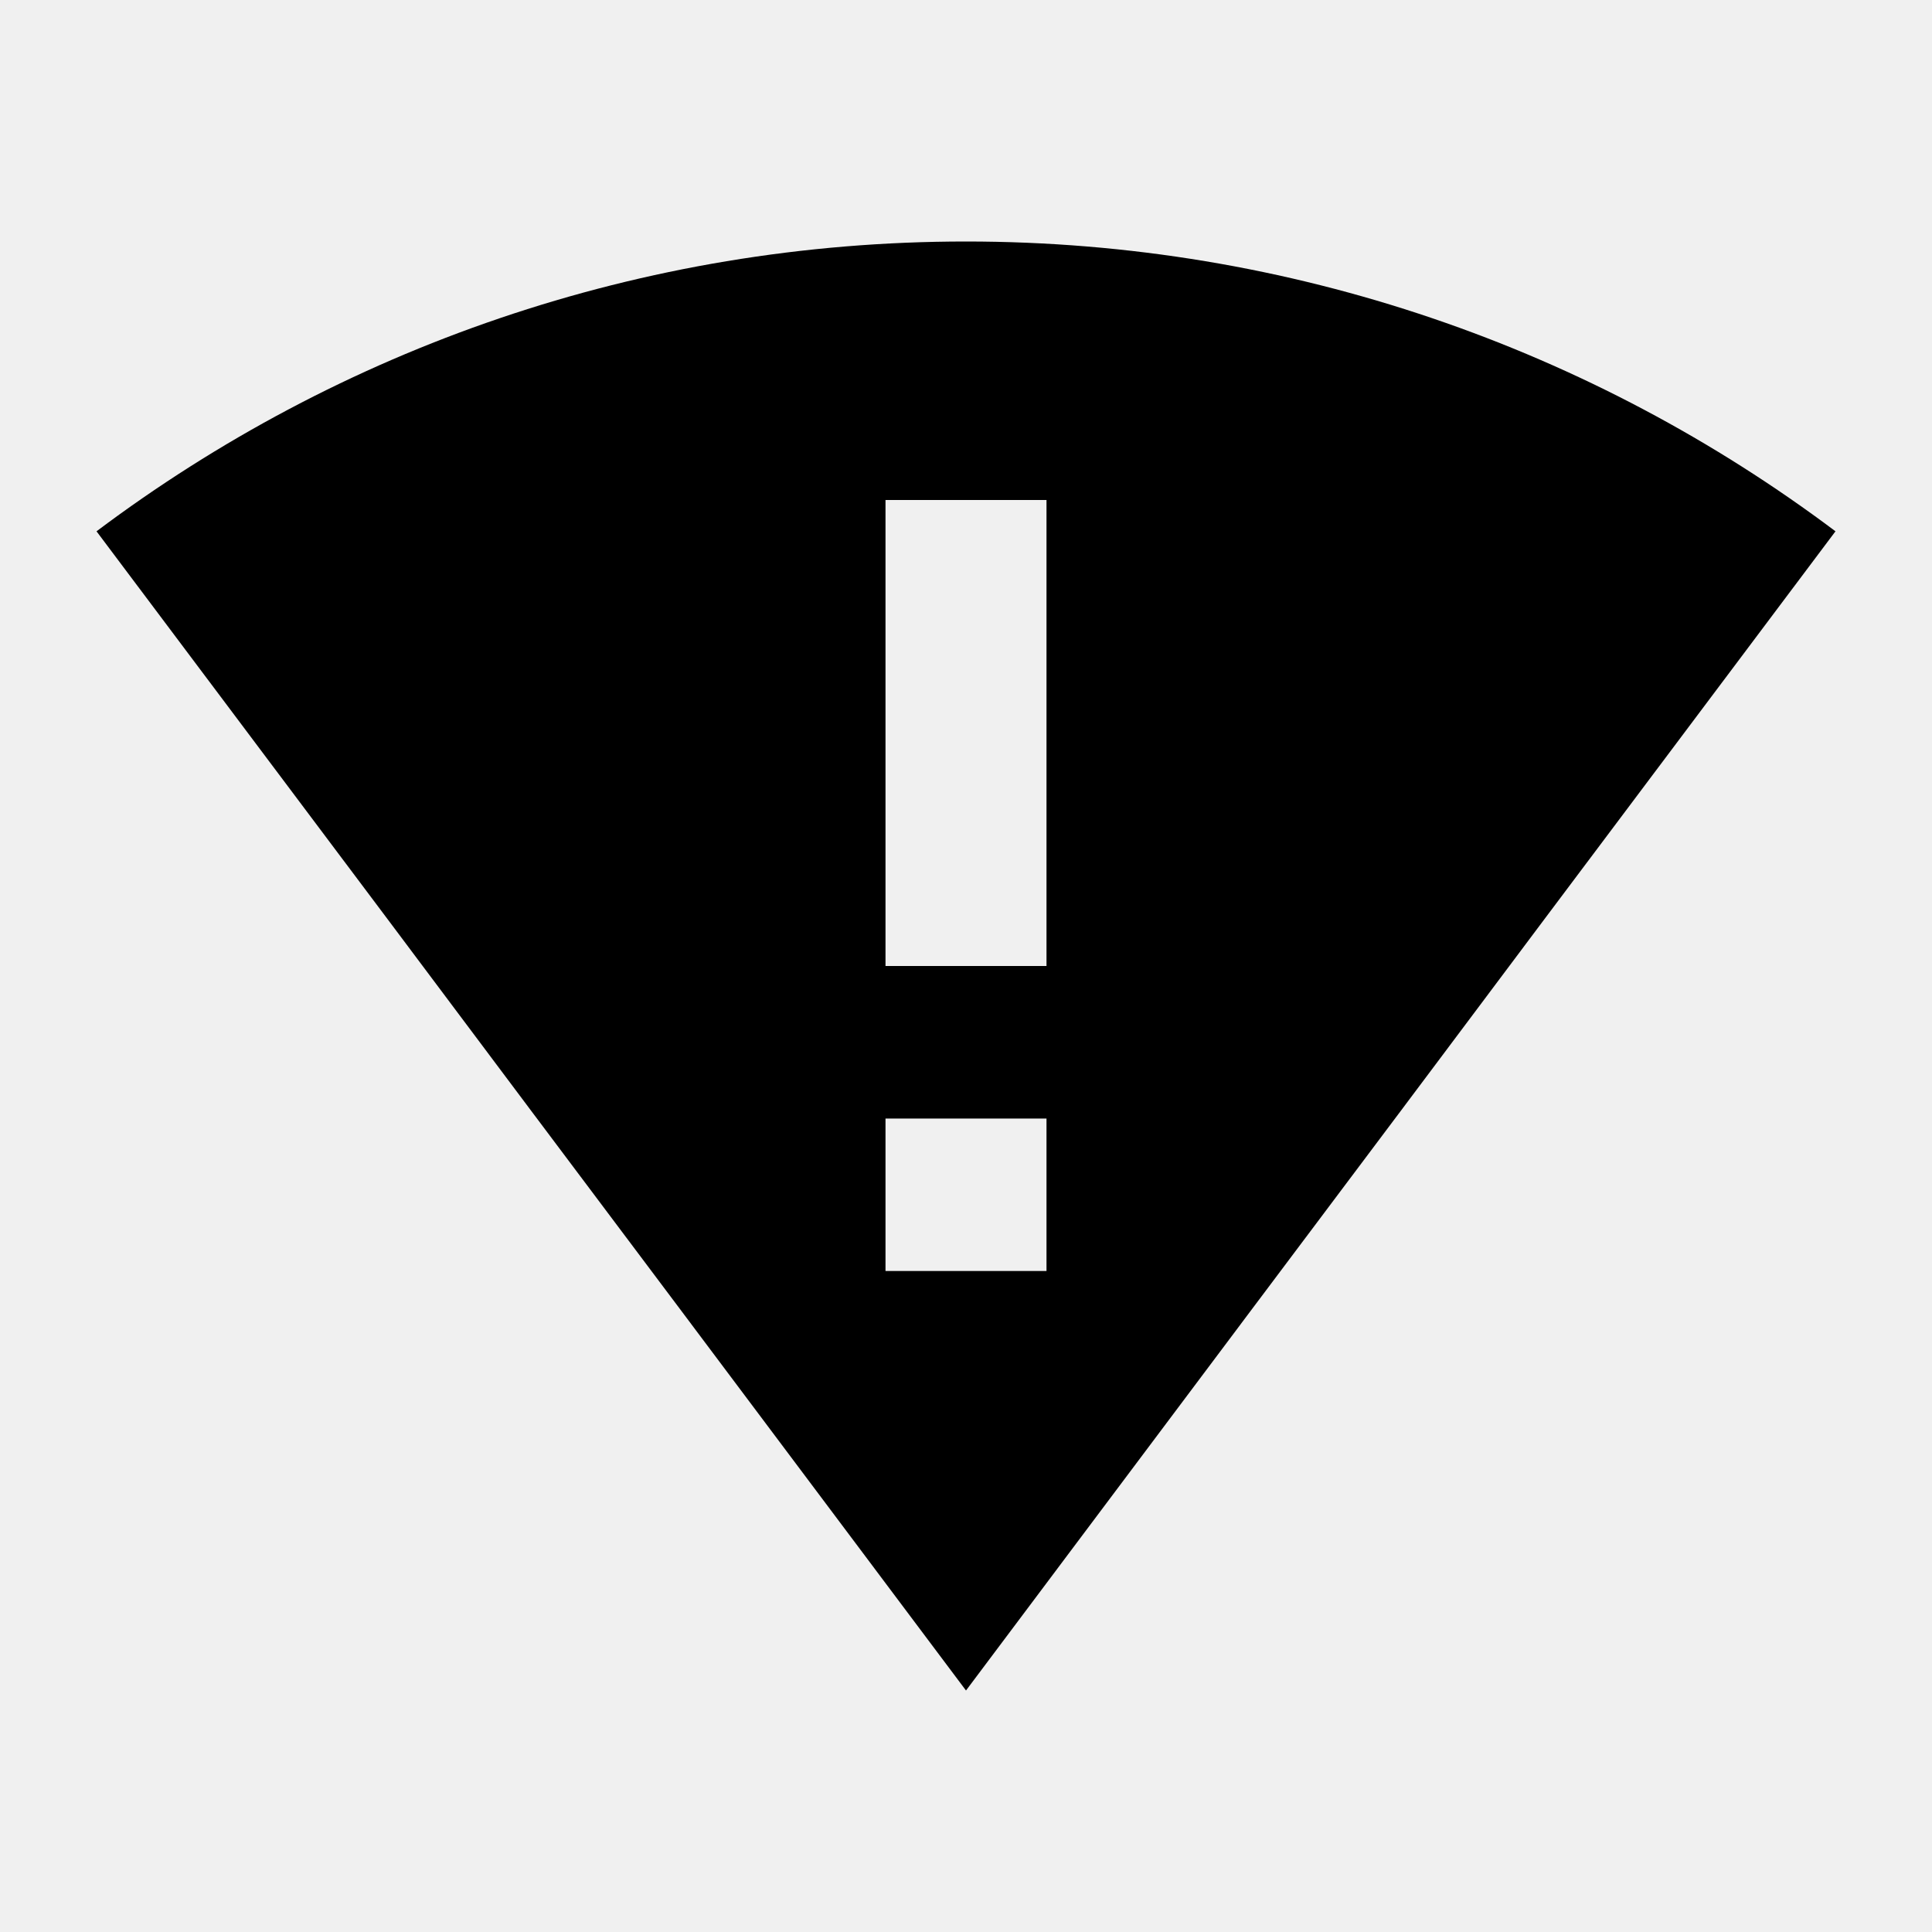
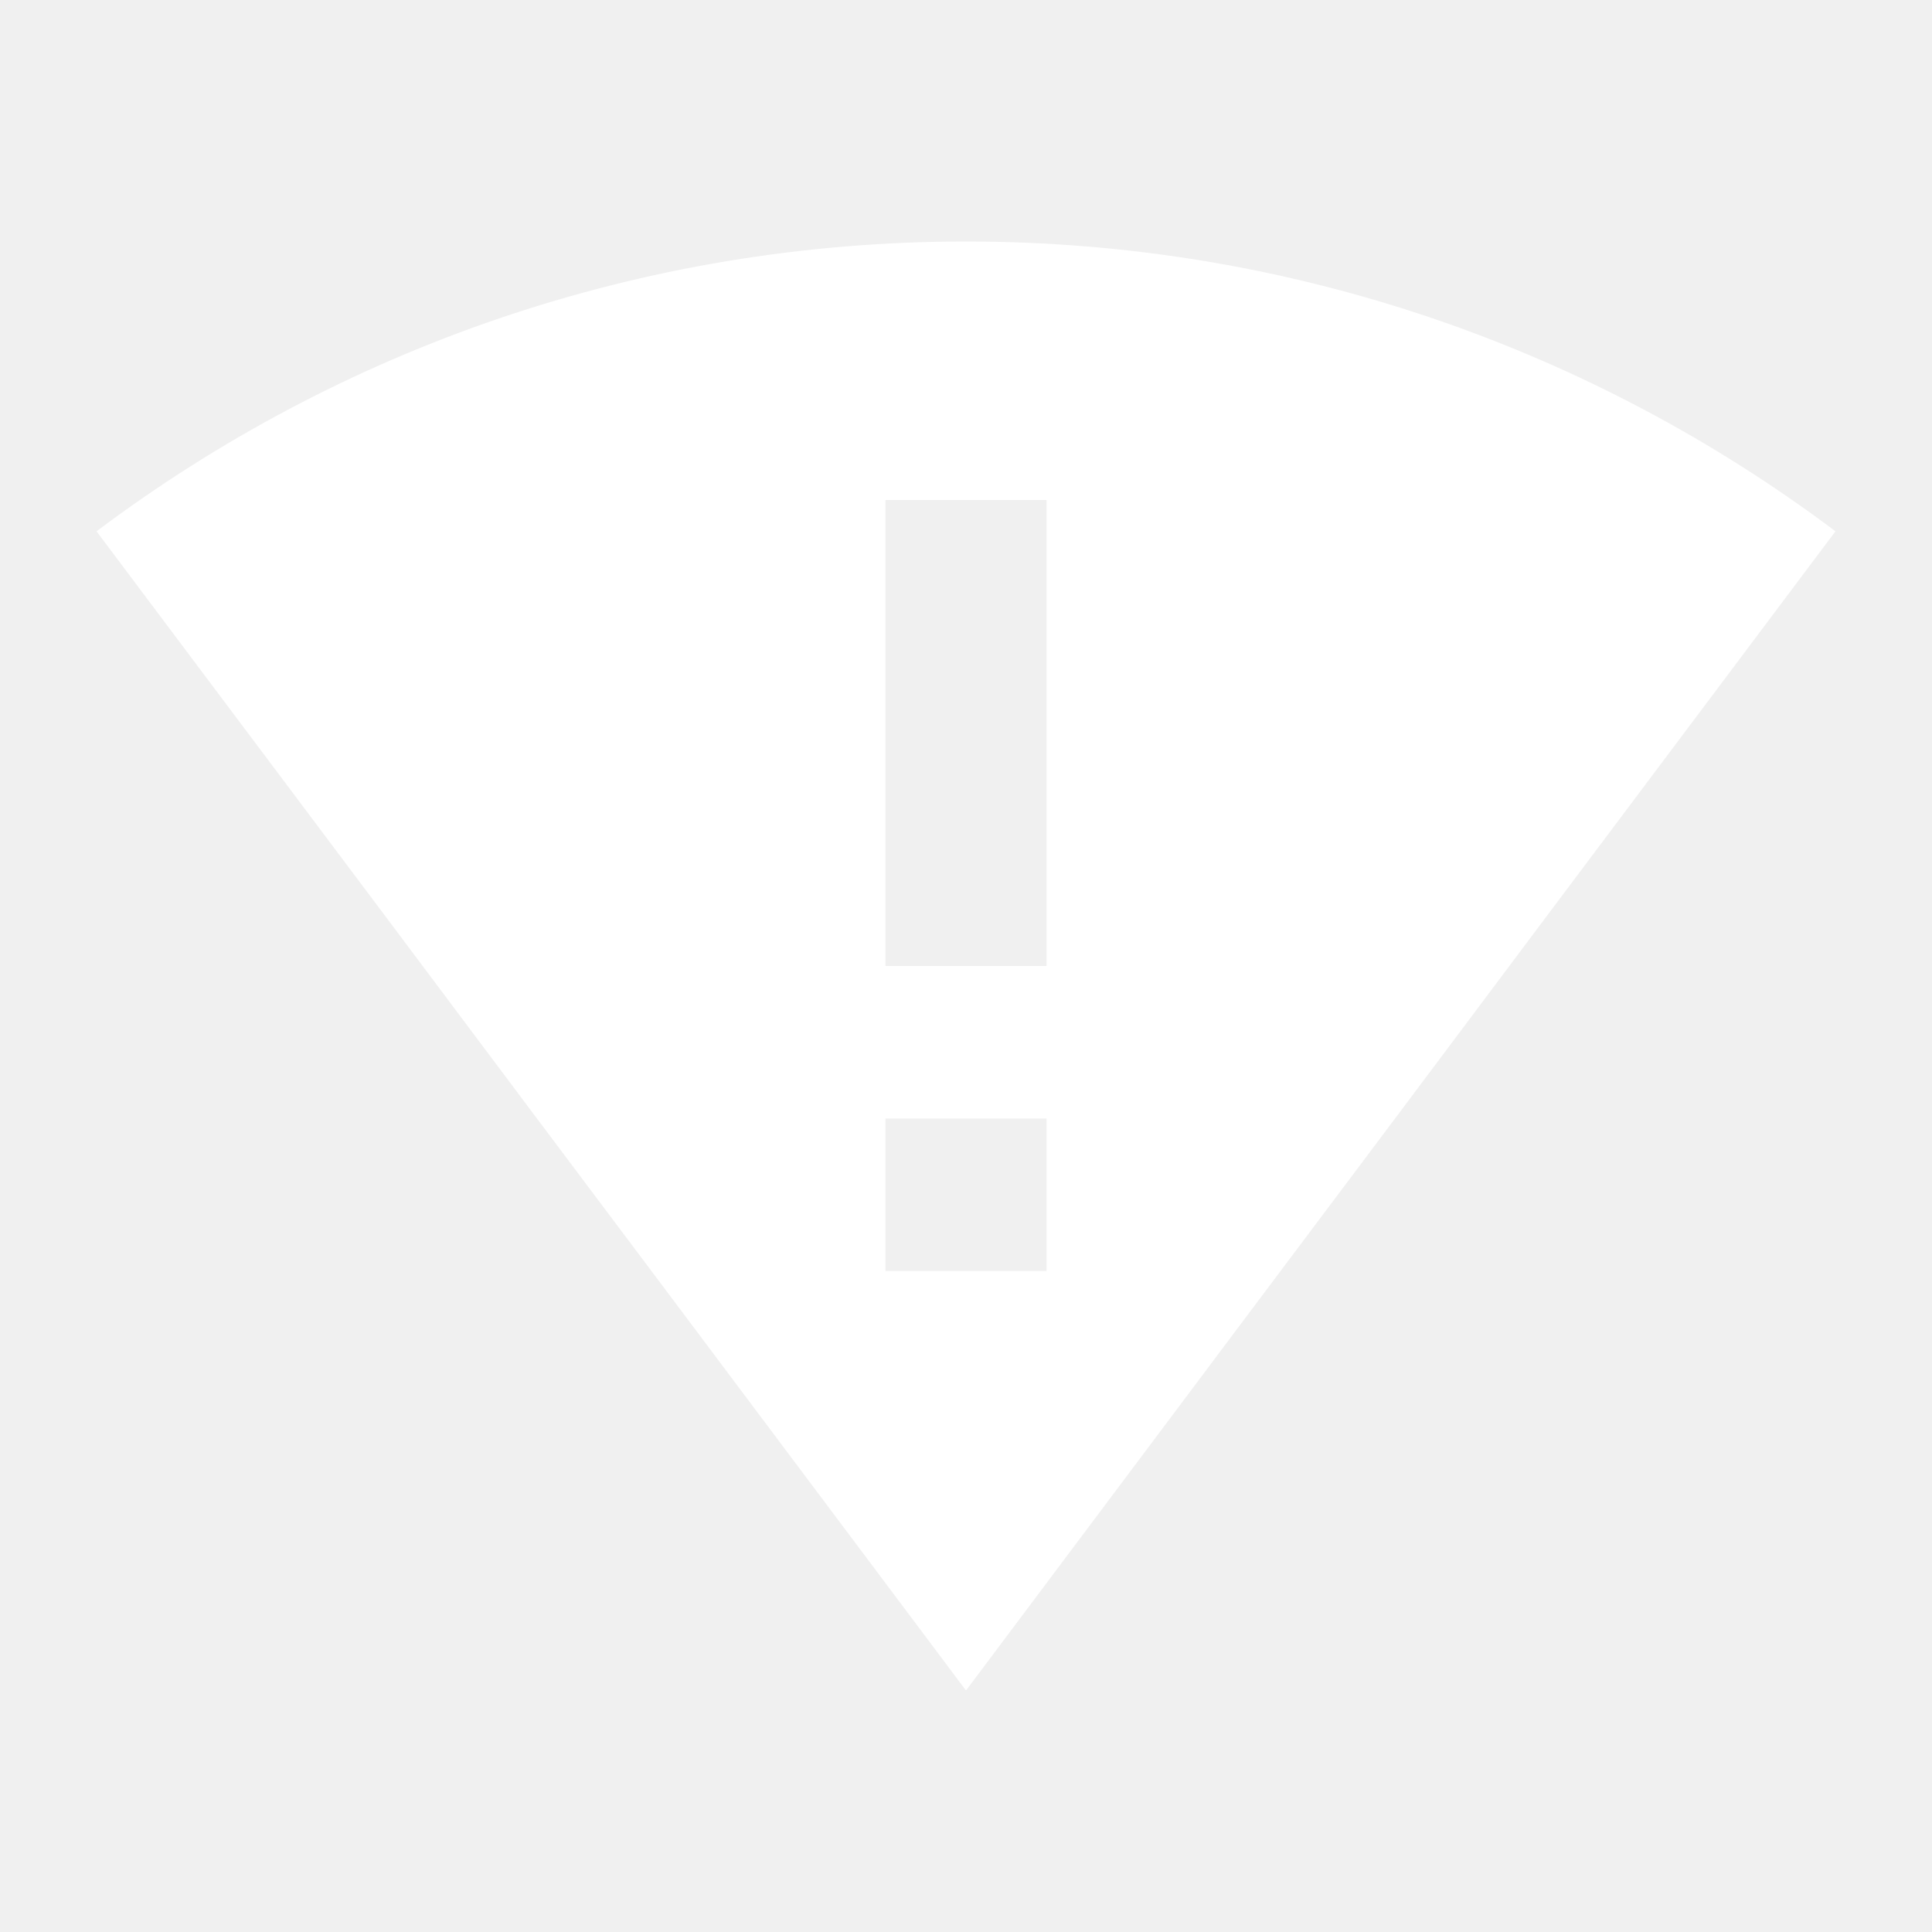
<svg xmlns="http://www.w3.org/2000/svg" version="1.1" width="24" height="24" viewBox="0 0 24 24" id="svg892">
  <defs id="defs896" />
-   <path id="path890" style="fill:#000000;font-variation-settings:normal;opacity:1;vector-effect:none;fill-opacity:1;stroke-width:1;stroke-linecap:butt;stroke-linejoin:miter;stroke-miterlimit:4;stroke-dasharray:none;stroke-dashoffset:0;stroke-opacity:1;-inkscape-stroke:none;stop-color:#000000;stop-opacity:1" d="M 12 3 C 7.95 3 4.209 4.34 1.199 6.6 L 3 9 L 4.801 11.4 L 6.6 13.801 L 8.4 16.199 L 12 21 L 15.6 16.199 L 17.4 13.801 L 18.252 12.664 L 19.199 11.4 L 21 9 L 22.801 6.6 C 19.791 4.34 16.05 3 12 3 z M 11 6.211 L 13 6.211 L 13 12 L 11 12 L 11 6.211 z M 11 13.895 L 13 13.895 L 13 15.789 L 11 15.789 L 11 13.895 z " />
+   <path id="path890" style="fill:#ffffff;font-variation-settings:normal;opacity:1;vector-effect:none;fill-opacity:1;stroke-width:1;stroke-linecap:butt;stroke-linejoin:miter;stroke-miterlimit:4;stroke-dasharray:none;stroke-dashoffset:0;stroke-opacity:1;-inkscape-stroke:none;stop-color:#ffffff;stop-opacity:1" d="M 12 3 C 7.95 3 4.209 4.34 1.199 6.6 L 3 9 L 4.801 11.4 L 6.6 13.801 L 8.4 16.199 L 12 21 L 15.6 16.199 L 17.4 13.801 L 18.252 12.664 L 19.199 11.4 L 21 9 L 22.801 6.6 C 19.791 4.34 16.05 3 12 3 z M 11 6.211 L 13 6.211 L 13 12 L 11 12 L 11 6.211 z M 11 13.895 L 13 13.895 L 13 15.789 L 11 15.789 L 11 13.895 z " />
</svg>
